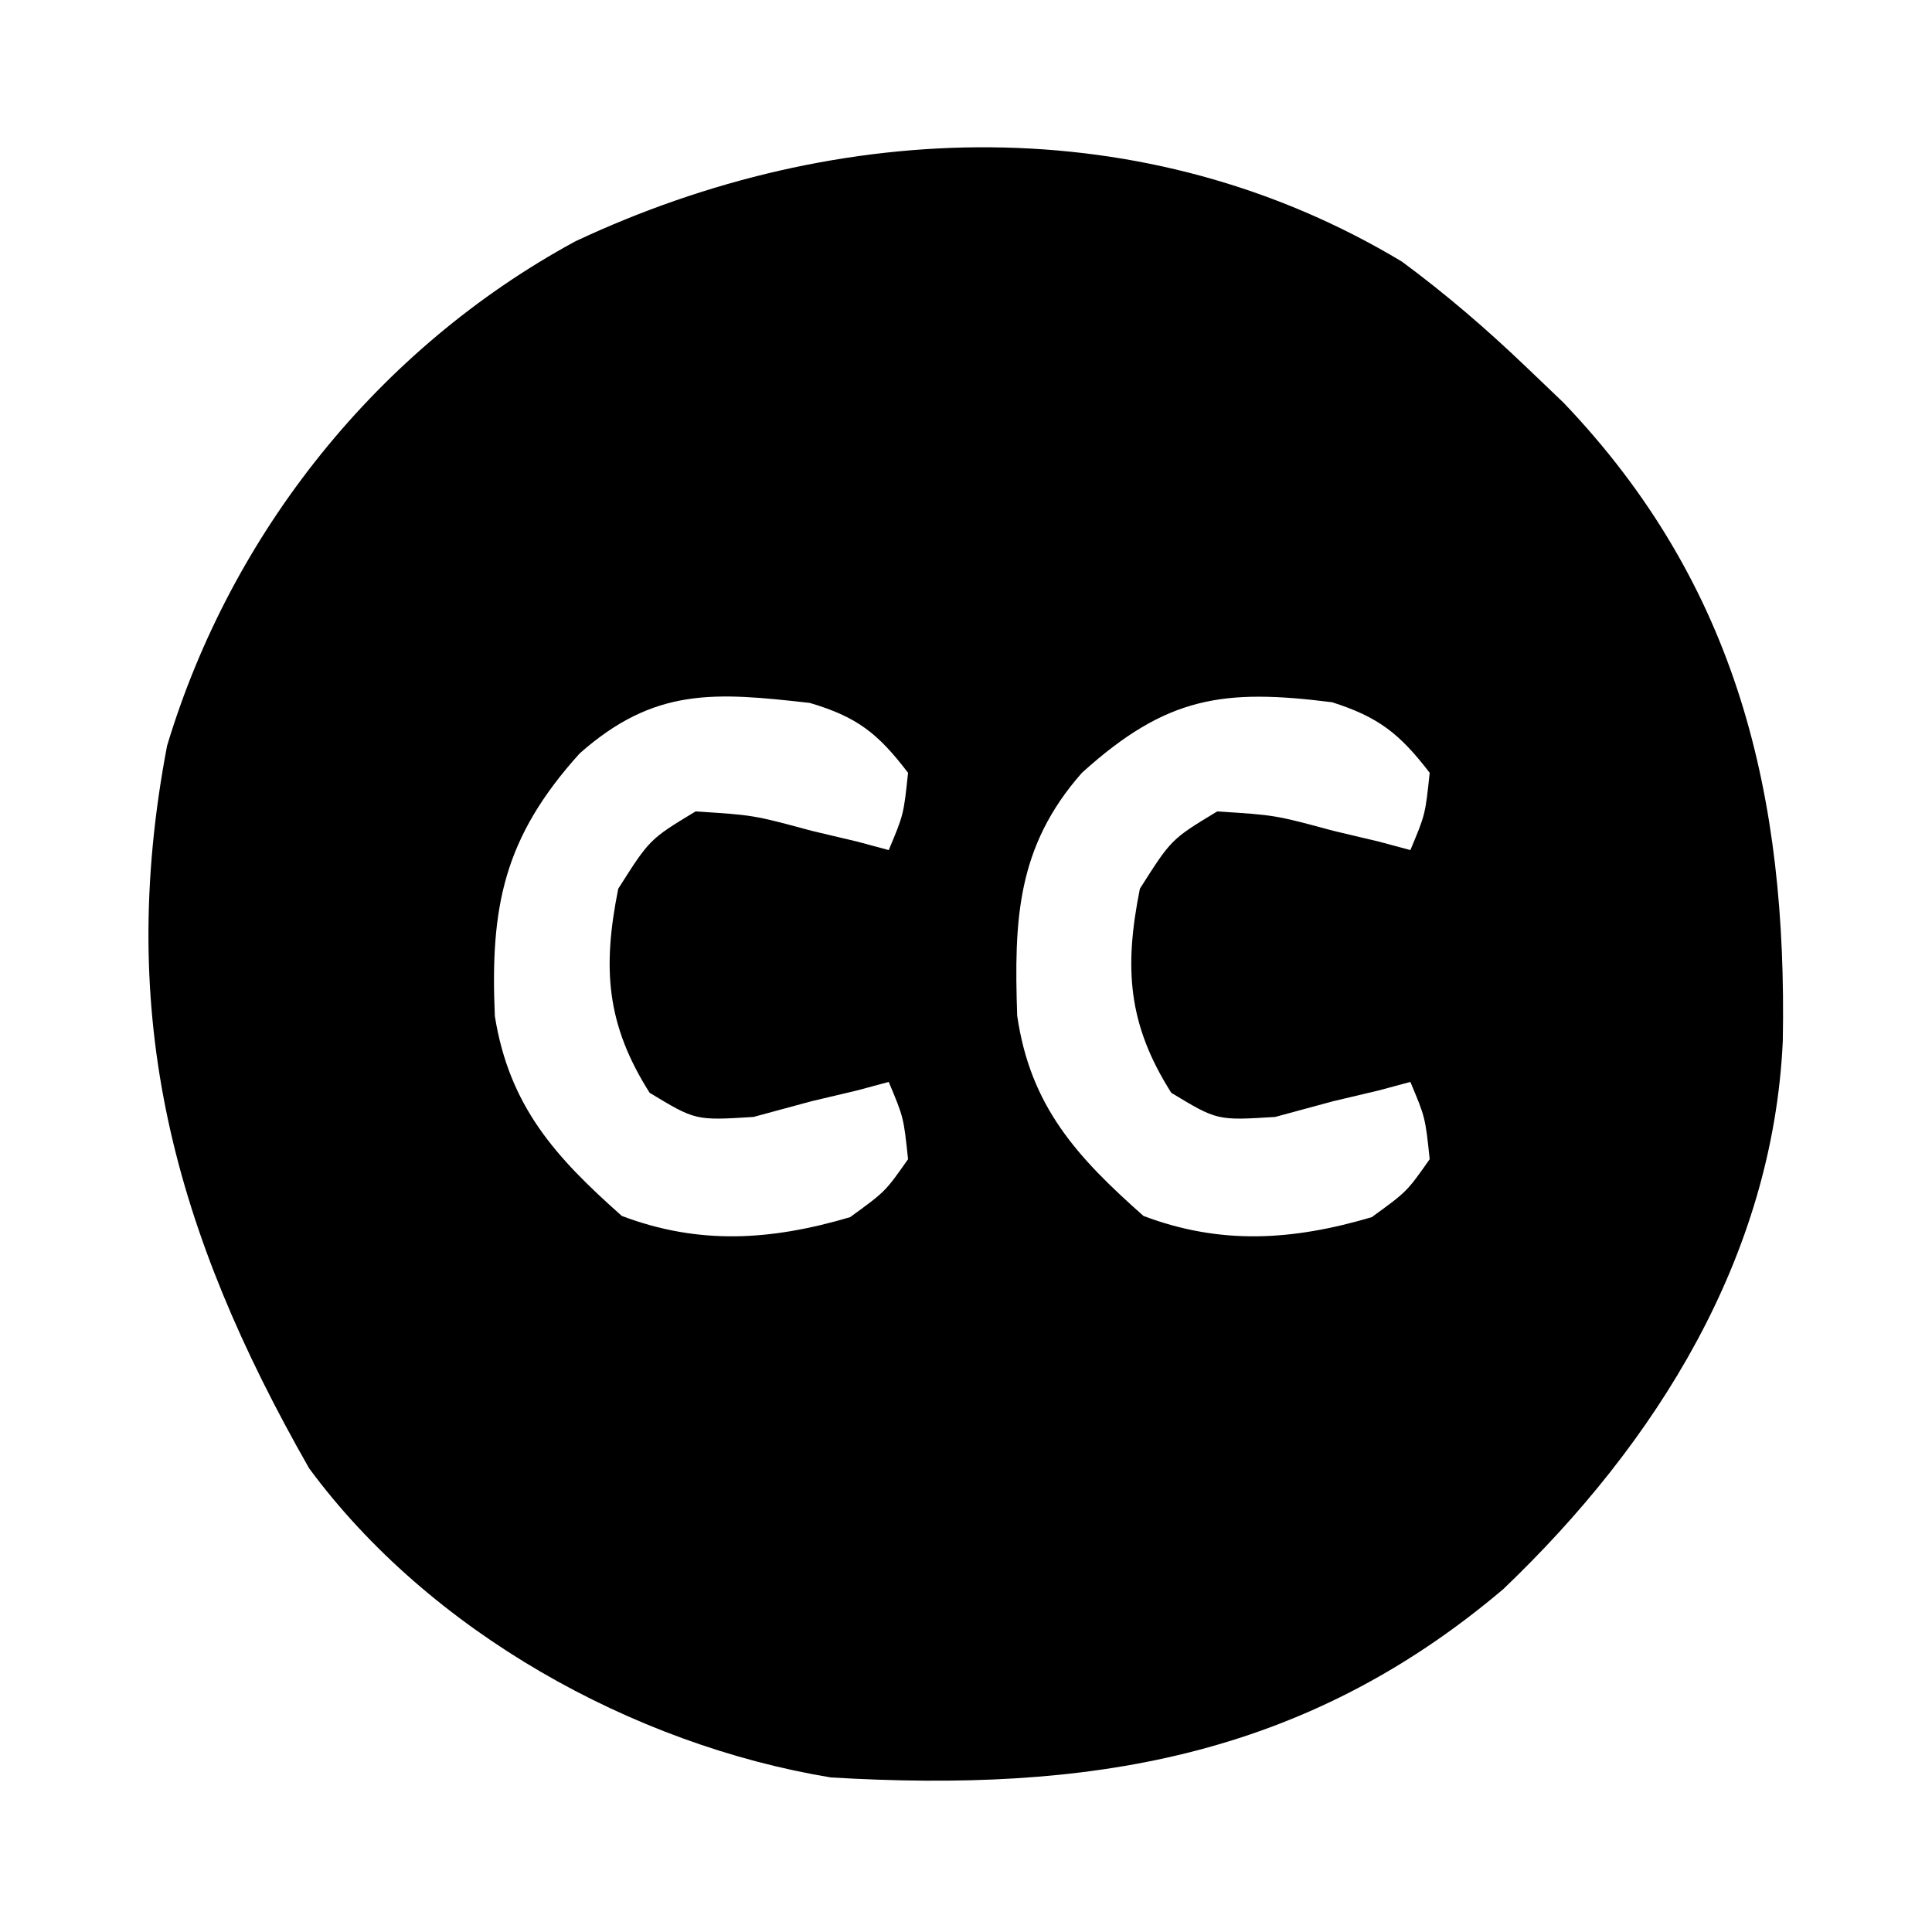
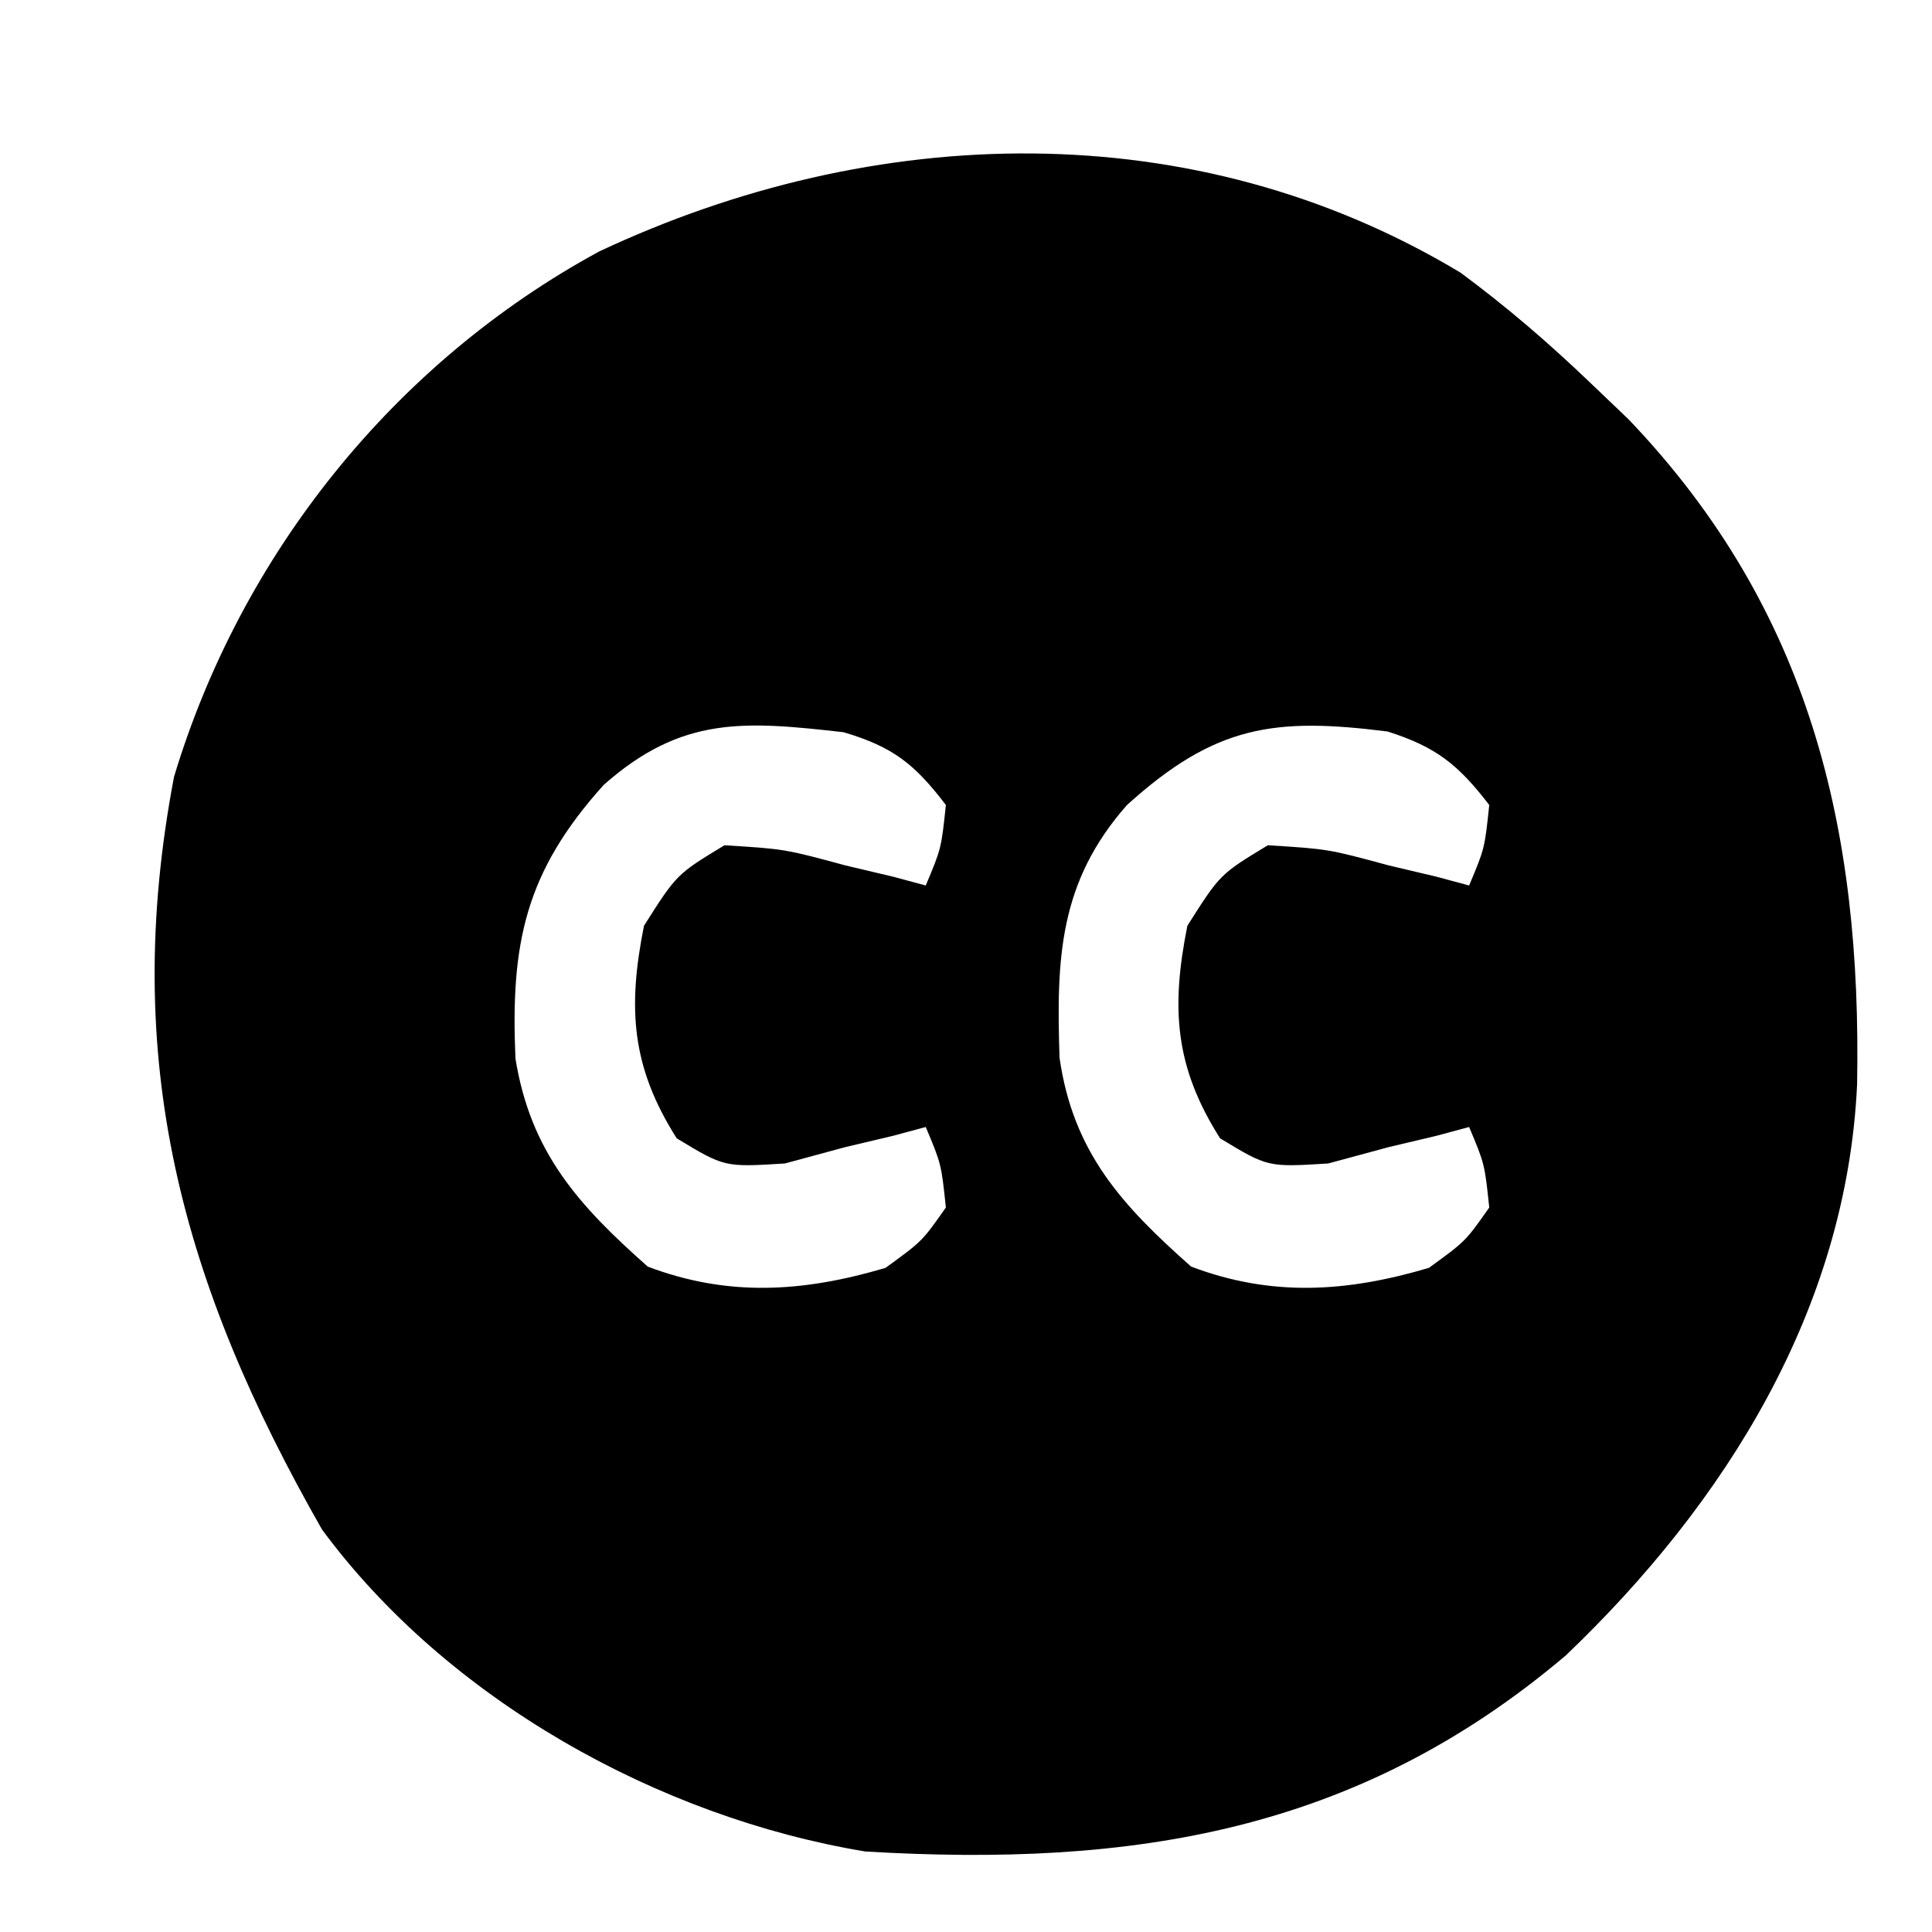
- <svg xmlns="http://www.w3.org/2000/svg" version="1.1" width="100" height="100">
-   <path d="M0 0 C2.299 1.7 4.368 3.481 6.434 5.457 C7.389 6.37 7.389 6.37 8.363 7.301 C17.397 16.761 19.942 27.681 19.711 40.34 C19.196 51.519 13.174 61.133 5.246 68.707 C-5.15 77.52 -16.326 79.24 -29.566 78.457 C-39.845 76.756 -50.338 70.902 -56.566 62.457 C-63.537 50.233 -66.602 39.139 -63.918 25.055 C-60.59 14.005 -52.98 4.482 -42.789 -1.051 C-29.147 -7.46 -13.259 -7.971 0 0 Z M-42.566 25.457 C-46.494 29.809 -47.201 33.382 -46.953 39.055 C-46.202 43.724 -43.816 46.351 -40.379 49.395 C-36.376 50.907 -32.661 50.669 -28.566 49.457 C-26.744 48.136 -26.744 48.136 -25.566 46.457 C-25.794 44.294 -25.794 44.294 -26.566 42.457 C-27.103 42.601 -27.639 42.746 -28.191 42.895 C-28.975 43.08 -29.759 43.266 -30.566 43.457 C-31.556 43.725 -32.546 43.993 -33.566 44.27 C-36.566 44.457 -36.566 44.457 -38.941 43.02 C-41.194 39.468 -41.388 36.556 -40.566 32.457 C-38.941 29.895 -38.941 29.895 -36.566 28.457 C-33.566 28.645 -33.566 28.645 -30.566 29.457 C-29.783 29.643 -28.999 29.828 -28.191 30.02 C-27.655 30.164 -27.119 30.308 -26.566 30.457 C-25.794 28.62 -25.794 28.62 -25.566 26.457 C-27.118 24.423 -28.187 23.569 -30.652 22.84 C-35.547 22.289 -38.677 22.012 -42.566 25.457 Z M-16.566 26.457 C-19.952 30.294 -20.079 34.091 -19.918 39.02 C-19.24 43.72 -16.823 46.344 -13.379 49.395 C-9.376 50.907 -5.661 50.669 -1.566 49.457 C0.256 48.136 0.256 48.136 1.434 46.457 C1.206 44.294 1.206 44.294 0.434 42.457 C-0.103 42.601 -0.639 42.746 -1.191 42.895 C-1.975 43.08 -2.759 43.266 -3.566 43.457 C-4.556 43.725 -5.546 43.993 -6.566 44.27 C-9.566 44.457 -9.566 44.457 -11.941 43.02 C-14.194 39.468 -14.388 36.556 -13.566 32.457 C-11.941 29.895 -11.941 29.895 -9.566 28.457 C-6.566 28.645 -6.566 28.645 -3.566 29.457 C-2.783 29.643 -1.999 29.828 -1.191 30.02 C-0.655 30.164 -0.119 30.308 0.434 30.457 C1.206 28.62 1.206 28.62 1.434 26.457 C-0.104 24.453 -1.199 23.574 -3.617 22.805 C-9.232 22.097 -12.173 22.482 -16.566 26.457 Z " fill="#000000" transform="translate(72.56641,13.54297)" />
+ <svg xmlns="http://www.w3.org/2000/svg" viewBox="0 0 96 96">
+   <path d="M72.566 13.543C74.866 15.243 76.935 17.024 79 19l1.93 1.844c9.034 9.46 11.579 20.38 11.348 33.039C91.762 65.062 85.74 74.676 77.812 82.25 67.417 91.063 56.24 92.783 43 92c-10.279-1.701-20.772-7.555-27-16C9.029 63.776 5.964 52.682 8.648 38.598c3.328-11.05 10.938-20.573 21.129-26.105 13.642-6.409 29.531-6.92 42.789 1.051ZM30 39c-3.927 4.352-4.634 7.925-4.387 13.598.752 4.669 3.138 7.296 6.574 10.34C36.19 64.45 39.905 64.212 44 63c1.822-1.321 1.822-1.321 3-3-.228-2.163-.228-2.163-1-4l-1.625.438L42 57l-3 .812C36 58 36 58 33.625 56.562 31.373 53.011 31.179 50.099 32 46c1.625-2.562 1.625-2.562 4-4 3 .188 3 .188 6 1l2.375.562L46 44c.772-1.837.772-1.837 1-4-1.552-2.034-2.62-2.888-5.086-3.617C37.02 35.832 33.889 35.555 30 39Zm26 1c-3.386 3.837-3.513 7.634-3.352 12.562.678 4.7 3.095 7.324 6.539 10.375C63.19 64.45 66.905 64.212 71 63c1.822-1.321 1.822-1.321 3-3-.228-2.163-.228-2.163-1-4l-1.625.438L69 57l-3 .812C63 58 63 58 60.625 56.562 58.373 53.011 58.179 50.099 59 46c1.625-2.562 1.625-2.562 4-4 3 .188 3 .188 6 1l2.375.562L73 44c.772-1.837.772-1.837 1-4-1.538-2.004-2.632-2.883-5.051-3.652C63.334 35.64 60.393 36.025 56 40Z" />
</svg>
